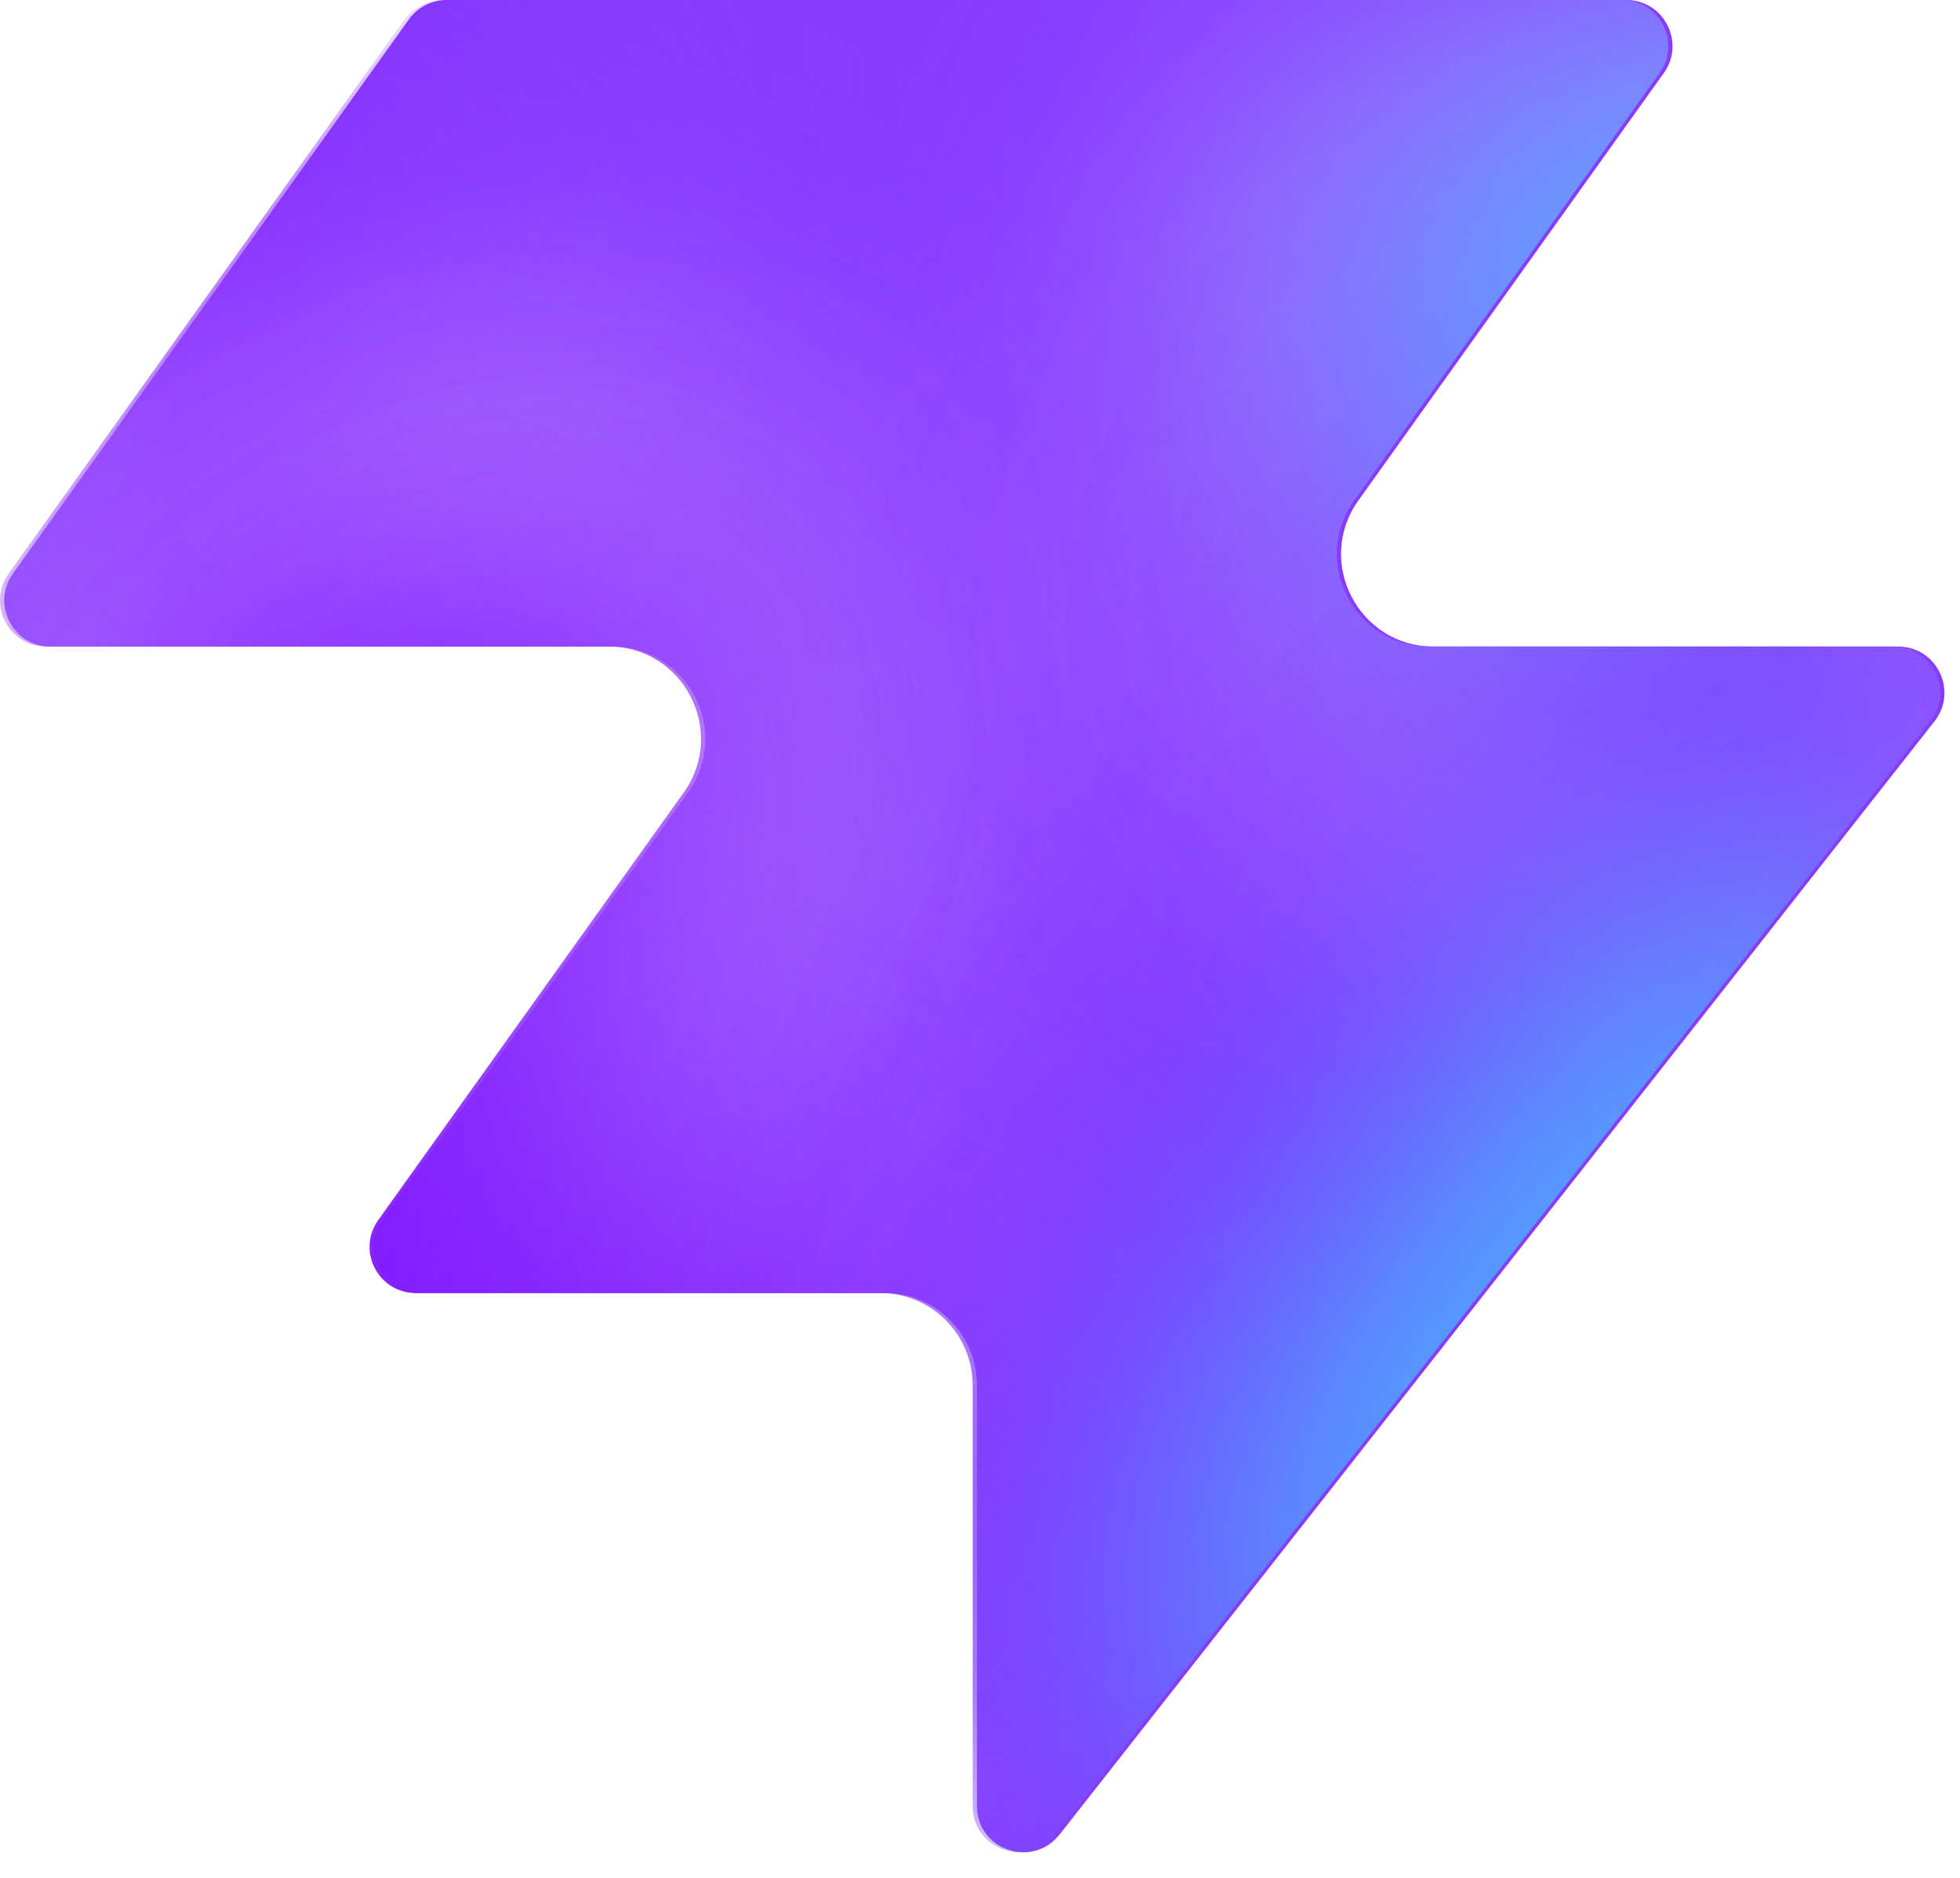
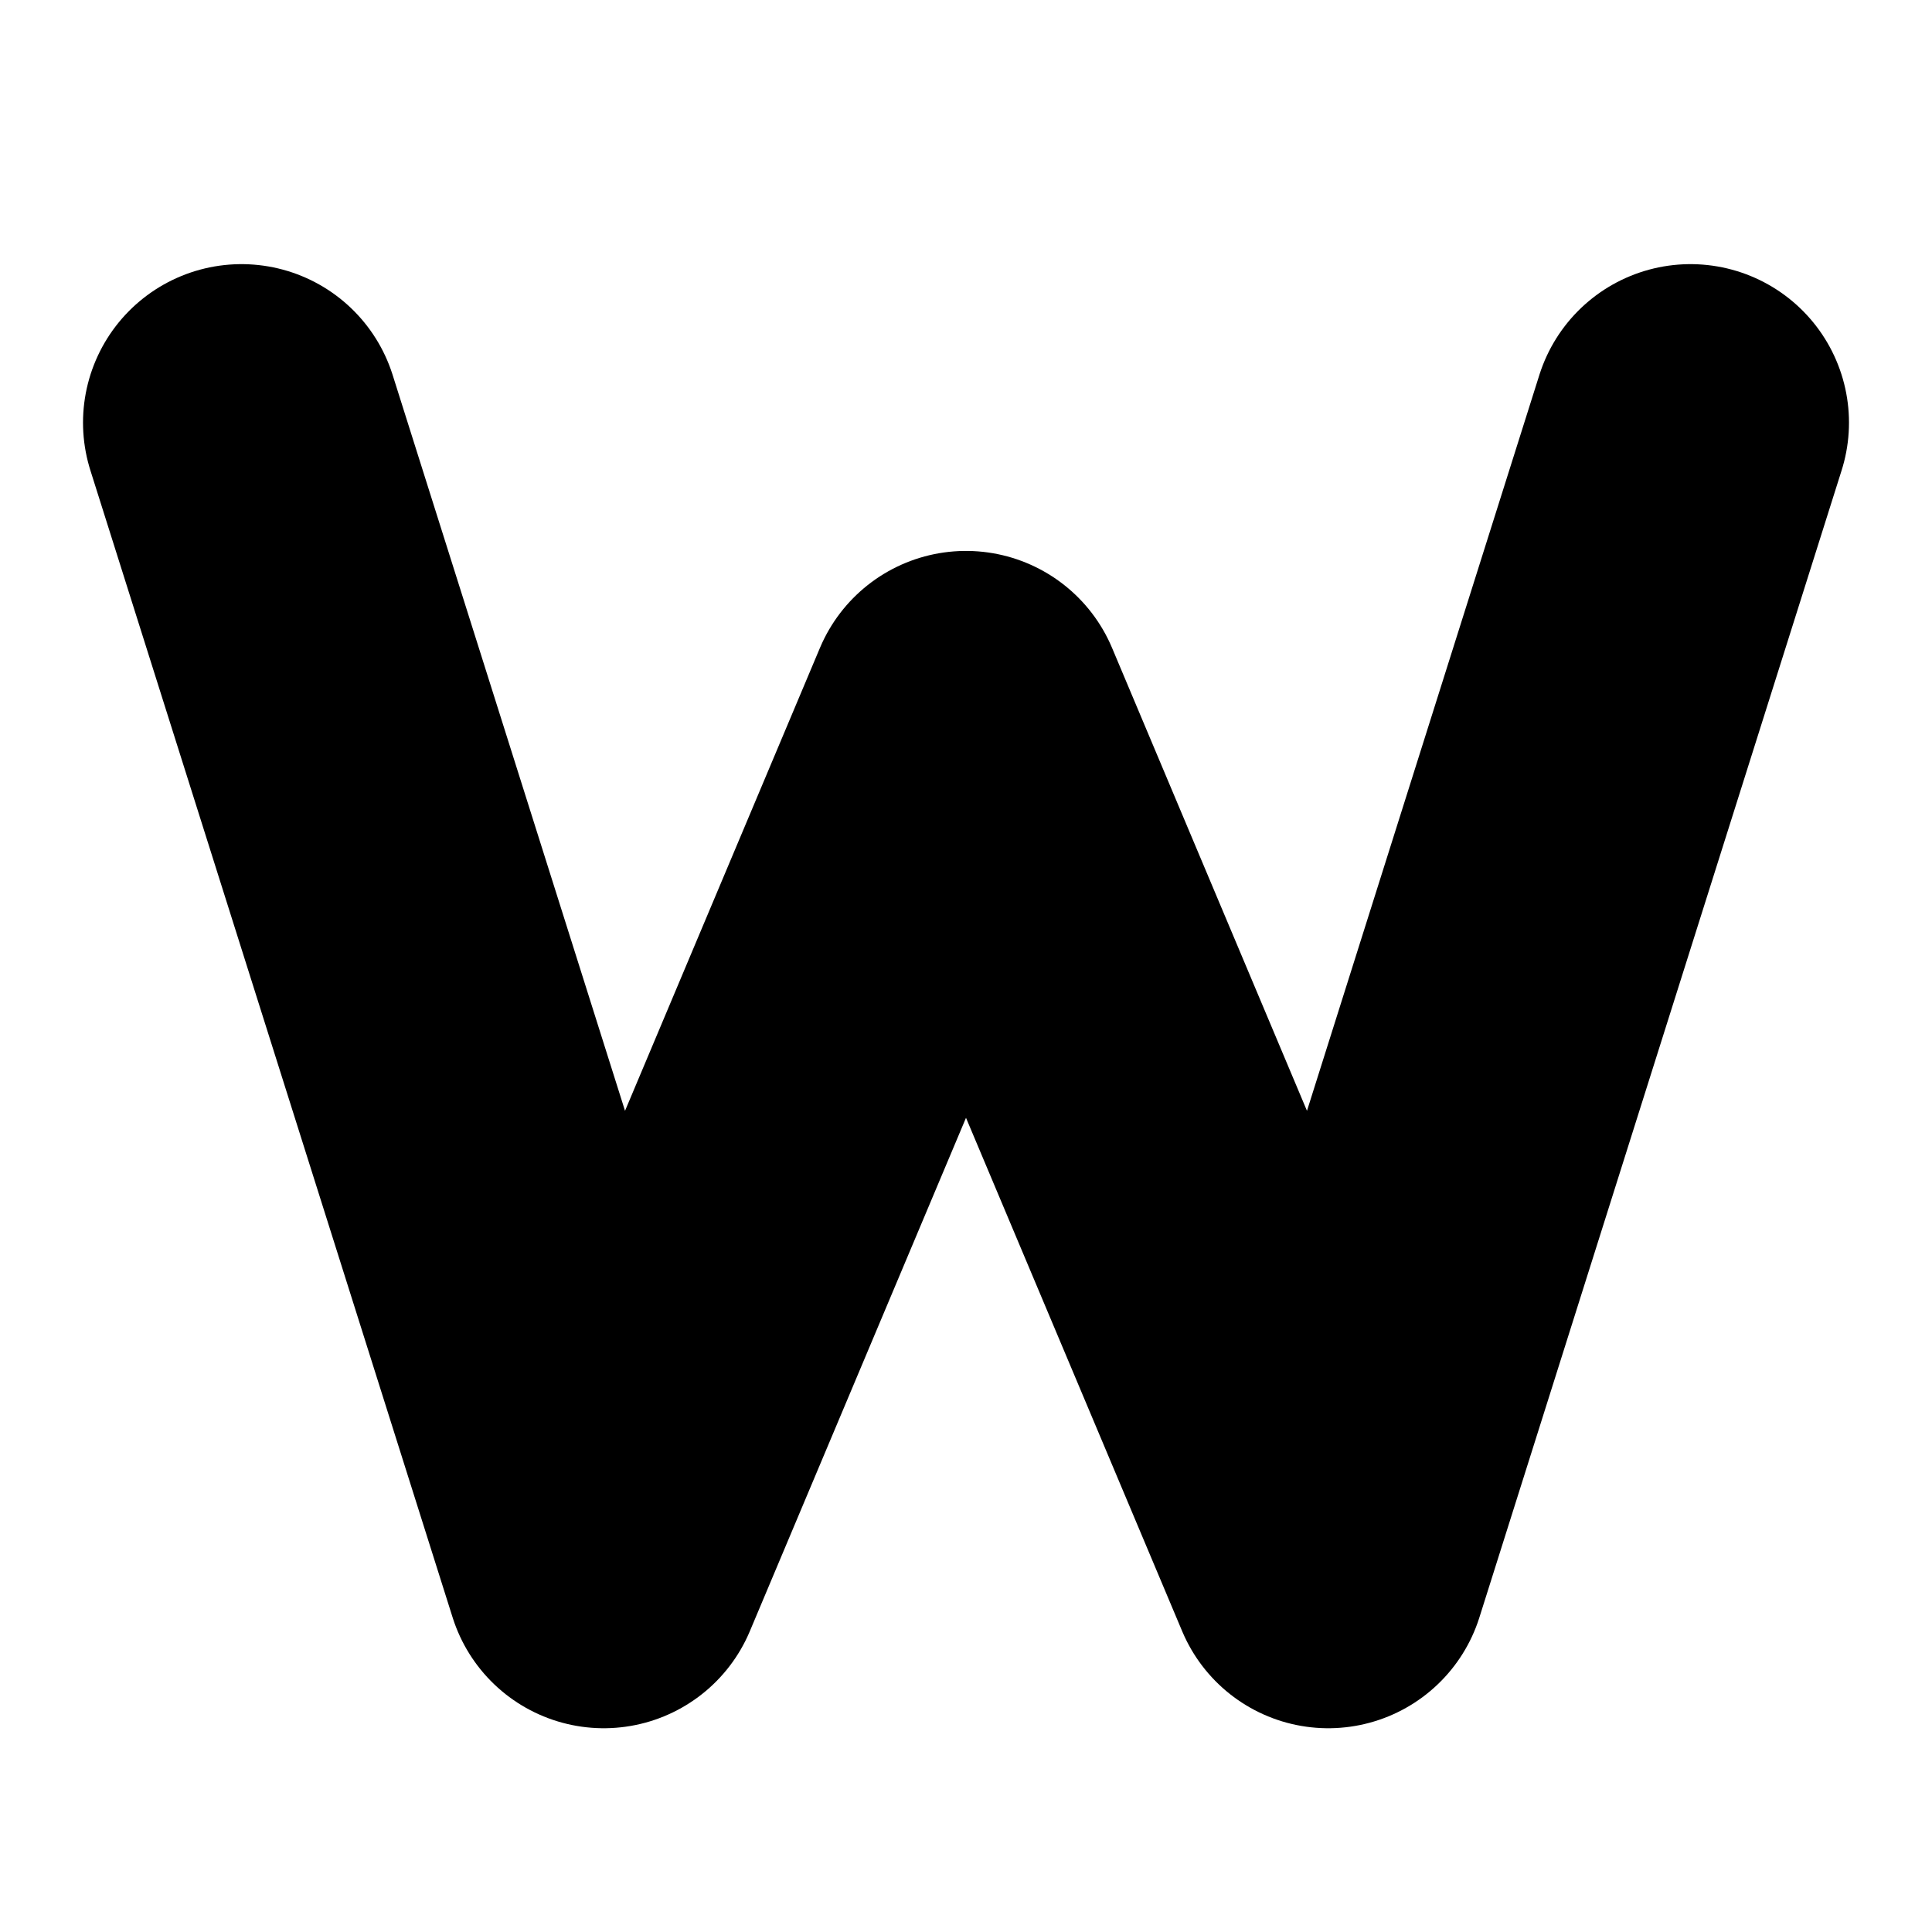
- <svg xmlns="http://www.w3.org/2000/svg" width="48" height="46" fill="none" viewBox="0 0 48 46">
-   <path fill="#863bff" d="M25.946 44.938c-.664.845-2.021.375-2.021-.698V33.937a2.26 2.26 0 0 0-2.262-2.262H10.287c-.92 0-1.456-1.04-.92-1.788l7.48-10.471c1.07-1.497 0-3.578-1.842-3.578H1.237c-.92 0-1.456-1.04-.92-1.788L10.013.474c.214-.297.556-.474.92-.474h28.894c.92 0 1.456 1.04.92 1.788l-7.48 10.471c-1.07 1.498 0 3.579 1.842 3.579h11.377c.943 0 1.473 1.088.89 1.83L25.947 44.94z" style="fill:#863bff;fill:color(display-p3 .525 .23 1);fill-opacity:1" />
-   <mask id="a" width="48" height="46" x="0" y="0" maskUnits="userSpaceOnUse" style="mask-type:alpha">
-     <path fill="#000" d="M25.842 44.938c-.664.844-2.021.375-2.021-.698V33.937a2.26 2.26 0 0 0-2.262-2.262H10.183c-.92 0-1.456-1.04-.92-1.788l7.48-10.471c1.07-1.498 0-3.579-1.842-3.579H1.133c-.92 0-1.456-1.04-.92-1.787L9.91.473c.214-.297.556-.474.92-.474h28.894c.92 0 1.456 1.04.92 1.788l-7.48 10.471c-1.07 1.498 0 3.578 1.842 3.578h11.377c.943 0 1.473 1.088.89 1.832L25.843 44.94z" style="fill:#000;fill-opacity:1" />
-   </mask>
-   <g mask="url(#a)">
-     <g filter="url(#b)">
-       <ellipse cx="5.508" cy="14.704" fill="#ede6ff" rx="5.508" ry="14.704" style="fill:#ede6ff;fill:color(display-p3 .927 .903 1);fill-opacity:1" transform="matrix(.00324 1 1 -.00324 -4.47 31.516)" />
-     </g>
-     <g filter="url(#c)">
-       <ellipse cx="10.399" cy="29.851" fill="#ede6ff" rx="10.399" ry="29.851" style="fill:#ede6ff;fill:color(display-p3 .927 .903 1);fill-opacity:1" transform="matrix(.00324 1 1 -.00324 -39.328 7.883)" />
-     </g>
-     <g filter="url(#d)">
-       <ellipse cx="5.508" cy="30.487" fill="#7e14ff" rx="5.508" ry="30.487" style="fill:#7e14ff;fill:color(display-p3 .492 .077 1);fill-opacity:1" transform="rotate(89.814 -25.913 -14.639)scale(1 -1)" />
-     </g>
-     <g filter="url(#e)">
-       <ellipse cx="5.508" cy="30.599" fill="#7e14ff" rx="5.508" ry="30.599" style="fill:#7e14ff;fill:color(display-p3 .492 .077 1);fill-opacity:1" transform="rotate(89.814 -32.644 -3.334)scale(1 -1)" />
-     </g>
-     <g filter="url(#f)">
-       <ellipse cx="5.508" cy="30.599" fill="#7e14ff" rx="5.508" ry="30.599" style="fill:#7e14ff;fill:color(display-p3 .492 .077 1);fill-opacity:1" transform="matrix(.00324 1 1 -.00324 -34.34 30.47)" />
-     </g>
-     <g filter="url(#g)">
-       <ellipse cx="14.072" cy="22.078" fill="#ede6ff" rx="14.072" ry="22.078" style="fill:#ede6ff;fill:color(display-p3 .927 .903 1);fill-opacity:1" transform="rotate(93.35 24.506 48.493)scale(-1 1)" />
-     </g>
-     <g filter="url(#h)">
-       <ellipse cx="3.47" cy="21.501" fill="#7e14ff" rx="3.47" ry="21.501" style="fill:#7e14ff;fill:color(display-p3 .492 .077 1);fill-opacity:1" transform="rotate(89.009 28.708 47.59)scale(-1 1)" />
-     </g>
-     <g filter="url(#i)">
-       <ellipse cx="3.47" cy="21.501" fill="#7e14ff" rx="3.47" ry="21.501" style="fill:#7e14ff;fill:color(display-p3 .492 .077 1);fill-opacity:1" transform="rotate(89.009 28.708 47.59)scale(-1 1)" />
-     </g>
-     <g filter="url(#j)">
-       <ellipse cx=".387" cy="8.972" fill="#7e14ff" rx="4.407" ry="29.108" style="fill:#7e14ff;fill:color(display-p3 .492 .077 1);fill-opacity:1" transform="rotate(39.51 .387 8.972)" />
-     </g>
-     <g filter="url(#k)">
-       <ellipse cx="47.523" cy="-6.092" fill="#7e14ff" rx="4.407" ry="29.108" style="fill:#7e14ff;fill:color(display-p3 .492 .077 1);fill-opacity:1" transform="rotate(37.892 47.523 -6.092)" />
-     </g>
-     <g filter="url(#l)">
-       <ellipse cx="41.412" cy="6.333" fill="#47bfff" rx="5.971" ry="9.665" style="fill:#47bfff;fill:color(display-p3 .28 .748 1);fill-opacity:1" transform="rotate(37.892 41.412 6.333)" />
-     </g>
-     <g filter="url(#m)">
-       <ellipse cx="-1.879" cy="38.332" fill="#7e14ff" rx="4.407" ry="29.108" style="fill:#7e14ff;fill:color(display-p3 .492 .077 1);fill-opacity:1" transform="rotate(37.892 -1.88 38.332)" />
-     </g>
-     <g filter="url(#n)">
-       <ellipse cx="-1.879" cy="38.332" fill="#7e14ff" rx="4.407" ry="29.108" style="fill:#7e14ff;fill:color(display-p3 .492 .077 1);fill-opacity:1" transform="rotate(37.892 -1.88 38.332)" />
-     </g>
-     <g filter="url(#o)">
-       <ellipse cx="35.651" cy="29.907" fill="#7e14ff" rx="4.407" ry="29.108" style="fill:#7e14ff;fill:color(display-p3 .492 .077 1);fill-opacity:1" transform="rotate(37.892 35.651 29.907)" />
-     </g>
-     <g filter="url(#p)">
-       <ellipse cx="38.418" cy="32.4" fill="#47bfff" rx="5.971" ry="15.297" style="fill:#47bfff;fill:color(display-p3 .28 .748 1);fill-opacity:1" transform="rotate(37.892 38.418 32.4)" />
-     </g>
-   </g>
+ <svg xmlns="http://www.w3.org/2000/svg" viewBox="0 0 64 64" role="img" aria-label="Wadi">
  <defs>
-     <filter id="b" width="60.045" height="41.654" x="-19.77" y="16.149" color-interpolation-filters="sRGB" filterUnits="userSpaceOnUse">
-       <feFlood flood-opacity="0" result="BackgroundImageFix" />
-       <feBlend in="SourceGraphic" in2="BackgroundImageFix" result="shape" />
-       <feGaussianBlur result="effect1_foregroundBlur_2002_17158" stdDeviation="7.659" />
-     </filter>
-     <filter id="c" width="90.34" height="51.437" x="-54.613" y="-7.533" color-interpolation-filters="sRGB" filterUnits="userSpaceOnUse">
-       <feFlood flood-opacity="0" result="BackgroundImageFix" />
-       <feBlend in="SourceGraphic" in2="BackgroundImageFix" result="shape" />
-       <feGaussianBlur result="effect1_foregroundBlur_2002_17158" stdDeviation="7.659" />
-     </filter>
-     <filter id="d" width="79.355" height="29.4" x="-49.64" y="2.03" color-interpolation-filters="sRGB" filterUnits="userSpaceOnUse">
-       <feFlood flood-opacity="0" result="BackgroundImageFix" />
-       <feBlend in="SourceGraphic" in2="BackgroundImageFix" result="shape" />
-       <feGaussianBlur result="effect1_foregroundBlur_2002_17158" stdDeviation="4.596" />
-     </filter>
-     <filter id="e" width="79.579" height="29.4" x="-45.045" y="20.029" color-interpolation-filters="sRGB" filterUnits="userSpaceOnUse">
-       <feFlood flood-opacity="0" result="BackgroundImageFix" />
-       <feBlend in="SourceGraphic" in2="BackgroundImageFix" result="shape" />
-       <feGaussianBlur result="effect1_foregroundBlur_2002_17158" stdDeviation="4.596" />
-     </filter>
-     <filter id="f" width="79.579" height="29.4" x="-43.513" y="21.178" color-interpolation-filters="sRGB" filterUnits="userSpaceOnUse">
-       <feFlood flood-opacity="0" result="BackgroundImageFix" />
-       <feBlend in="SourceGraphic" in2="BackgroundImageFix" result="shape" />
-       <feGaussianBlur result="effect1_foregroundBlur_2002_17158" stdDeviation="4.596" />
-     </filter>
-     <filter id="g" width="74.749" height="58.852" x="15.756" y="-17.901" color-interpolation-filters="sRGB" filterUnits="userSpaceOnUse">
-       <feFlood flood-opacity="0" result="BackgroundImageFix" />
-       <feBlend in="SourceGraphic" in2="BackgroundImageFix" result="shape" />
-       <feGaussianBlur result="effect1_foregroundBlur_2002_17158" stdDeviation="7.659" />
-     </filter>
-     <filter id="h" width="61.377" height="25.362" x="23.548" y="2.284" color-interpolation-filters="sRGB" filterUnits="userSpaceOnUse">
-       <feFlood flood-opacity="0" result="BackgroundImageFix" />
-       <feBlend in="SourceGraphic" in2="BackgroundImageFix" result="shape" />
-       <feGaussianBlur result="effect1_foregroundBlur_2002_17158" stdDeviation="4.596" />
-     </filter>
-     <filter id="i" width="61.377" height="25.362" x="23.548" y="2.284" color-interpolation-filters="sRGB" filterUnits="userSpaceOnUse">
-       <feFlood flood-opacity="0" result="BackgroundImageFix" />
-       <feBlend in="SourceGraphic" in2="BackgroundImageFix" result="shape" />
-       <feGaussianBlur result="effect1_foregroundBlur_2002_17158" stdDeviation="4.596" />
-     </filter>
-     <filter id="j" width="56.045" height="63.649" x="-27.636" y="-22.853" color-interpolation-filters="sRGB" filterUnits="userSpaceOnUse">
-       <feFlood flood-opacity="0" result="BackgroundImageFix" />
-       <feBlend in="SourceGraphic" in2="BackgroundImageFix" result="shape" />
-       <feGaussianBlur result="effect1_foregroundBlur_2002_17158" stdDeviation="4.596" />
-     </filter>
-     <filter id="k" width="54.814" height="64.646" x="20.116" y="-38.415" color-interpolation-filters="sRGB" filterUnits="userSpaceOnUse">
-       <feFlood flood-opacity="0" result="BackgroundImageFix" />
-       <feBlend in="SourceGraphic" in2="BackgroundImageFix" result="shape" />
-       <feGaussianBlur result="effect1_foregroundBlur_2002_17158" stdDeviation="4.596" />
-     </filter>
-     <filter id="l" width="33.541" height="35.313" x="24.641" y="-11.323" color-interpolation-filters="sRGB" filterUnits="userSpaceOnUse">
-       <feFlood flood-opacity="0" result="BackgroundImageFix" />
-       <feBlend in="SourceGraphic" in2="BackgroundImageFix" result="shape" />
-       <feGaussianBlur result="effect1_foregroundBlur_2002_17158" stdDeviation="4.596" />
-     </filter>
-     <filter id="m" width="54.814" height="64.646" x="-29.286" y="6.009" color-interpolation-filters="sRGB" filterUnits="userSpaceOnUse">
-       <feFlood flood-opacity="0" result="BackgroundImageFix" />
-       <feBlend in="SourceGraphic" in2="BackgroundImageFix" result="shape" />
-       <feGaussianBlur result="effect1_foregroundBlur_2002_17158" stdDeviation="4.596" />
-     </filter>
-     <filter id="n" width="54.814" height="64.646" x="-29.286" y="6.009" color-interpolation-filters="sRGB" filterUnits="userSpaceOnUse">
-       <feFlood flood-opacity="0" result="BackgroundImageFix" />
-       <feBlend in="SourceGraphic" in2="BackgroundImageFix" result="shape" />
-       <feGaussianBlur result="effect1_foregroundBlur_2002_17158" stdDeviation="4.596" />
-     </filter>
-     <filter id="o" width="54.814" height="64.646" x="8.244" y="-2.416" color-interpolation-filters="sRGB" filterUnits="userSpaceOnUse">
-       <feFlood flood-opacity="0" result="BackgroundImageFix" />
-       <feBlend in="SourceGraphic" in2="BackgroundImageFix" result="shape" />
-       <feGaussianBlur result="effect1_foregroundBlur_2002_17158" stdDeviation="4.596" />
-     </filter>
-     <filter id="p" width="39.409" height="43.623" x="18.713" y="10.588" color-interpolation-filters="sRGB" filterUnits="userSpaceOnUse">
-       <feFlood flood-opacity="0" result="BackgroundImageFix" />
-       <feBlend in="SourceGraphic" in2="BackgroundImageFix" result="shape" />
-       <feGaussianBlur result="effect1_foregroundBlur_2002_17158" stdDeviation="4.596" />
-     </filter>
+     <linearGradient id="wadi" x1="8" x2="56" y1="12" y2="52" gradientUnits="userSpaceOnUse">
+       <stop stop-color="oklch(0.977 0.017 320.058)" />
+       <stop offset="0.45" stop-color="oklch(0.667 0.295 322.15)" />
+       <stop offset="1" stop-color="oklch(0.452 0.211 324.591)" />
+     </linearGradient>
  </defs>
+   <path fill="none" stroke="url(#wadi)" stroke-linecap="round" stroke-linejoin="round" stroke-width="10.5" d="M8 14 20 52 32 23.5 44 52 56 14" />
+   <path fill="none" stroke="oklch(0.977 0.017 320.058)" stroke-linecap="round" stroke-linejoin="round" stroke-opacity="0.76" stroke-width="3.6" d="M8 14 20 52 32 23.5 44 52 56 14" />
</svg>
